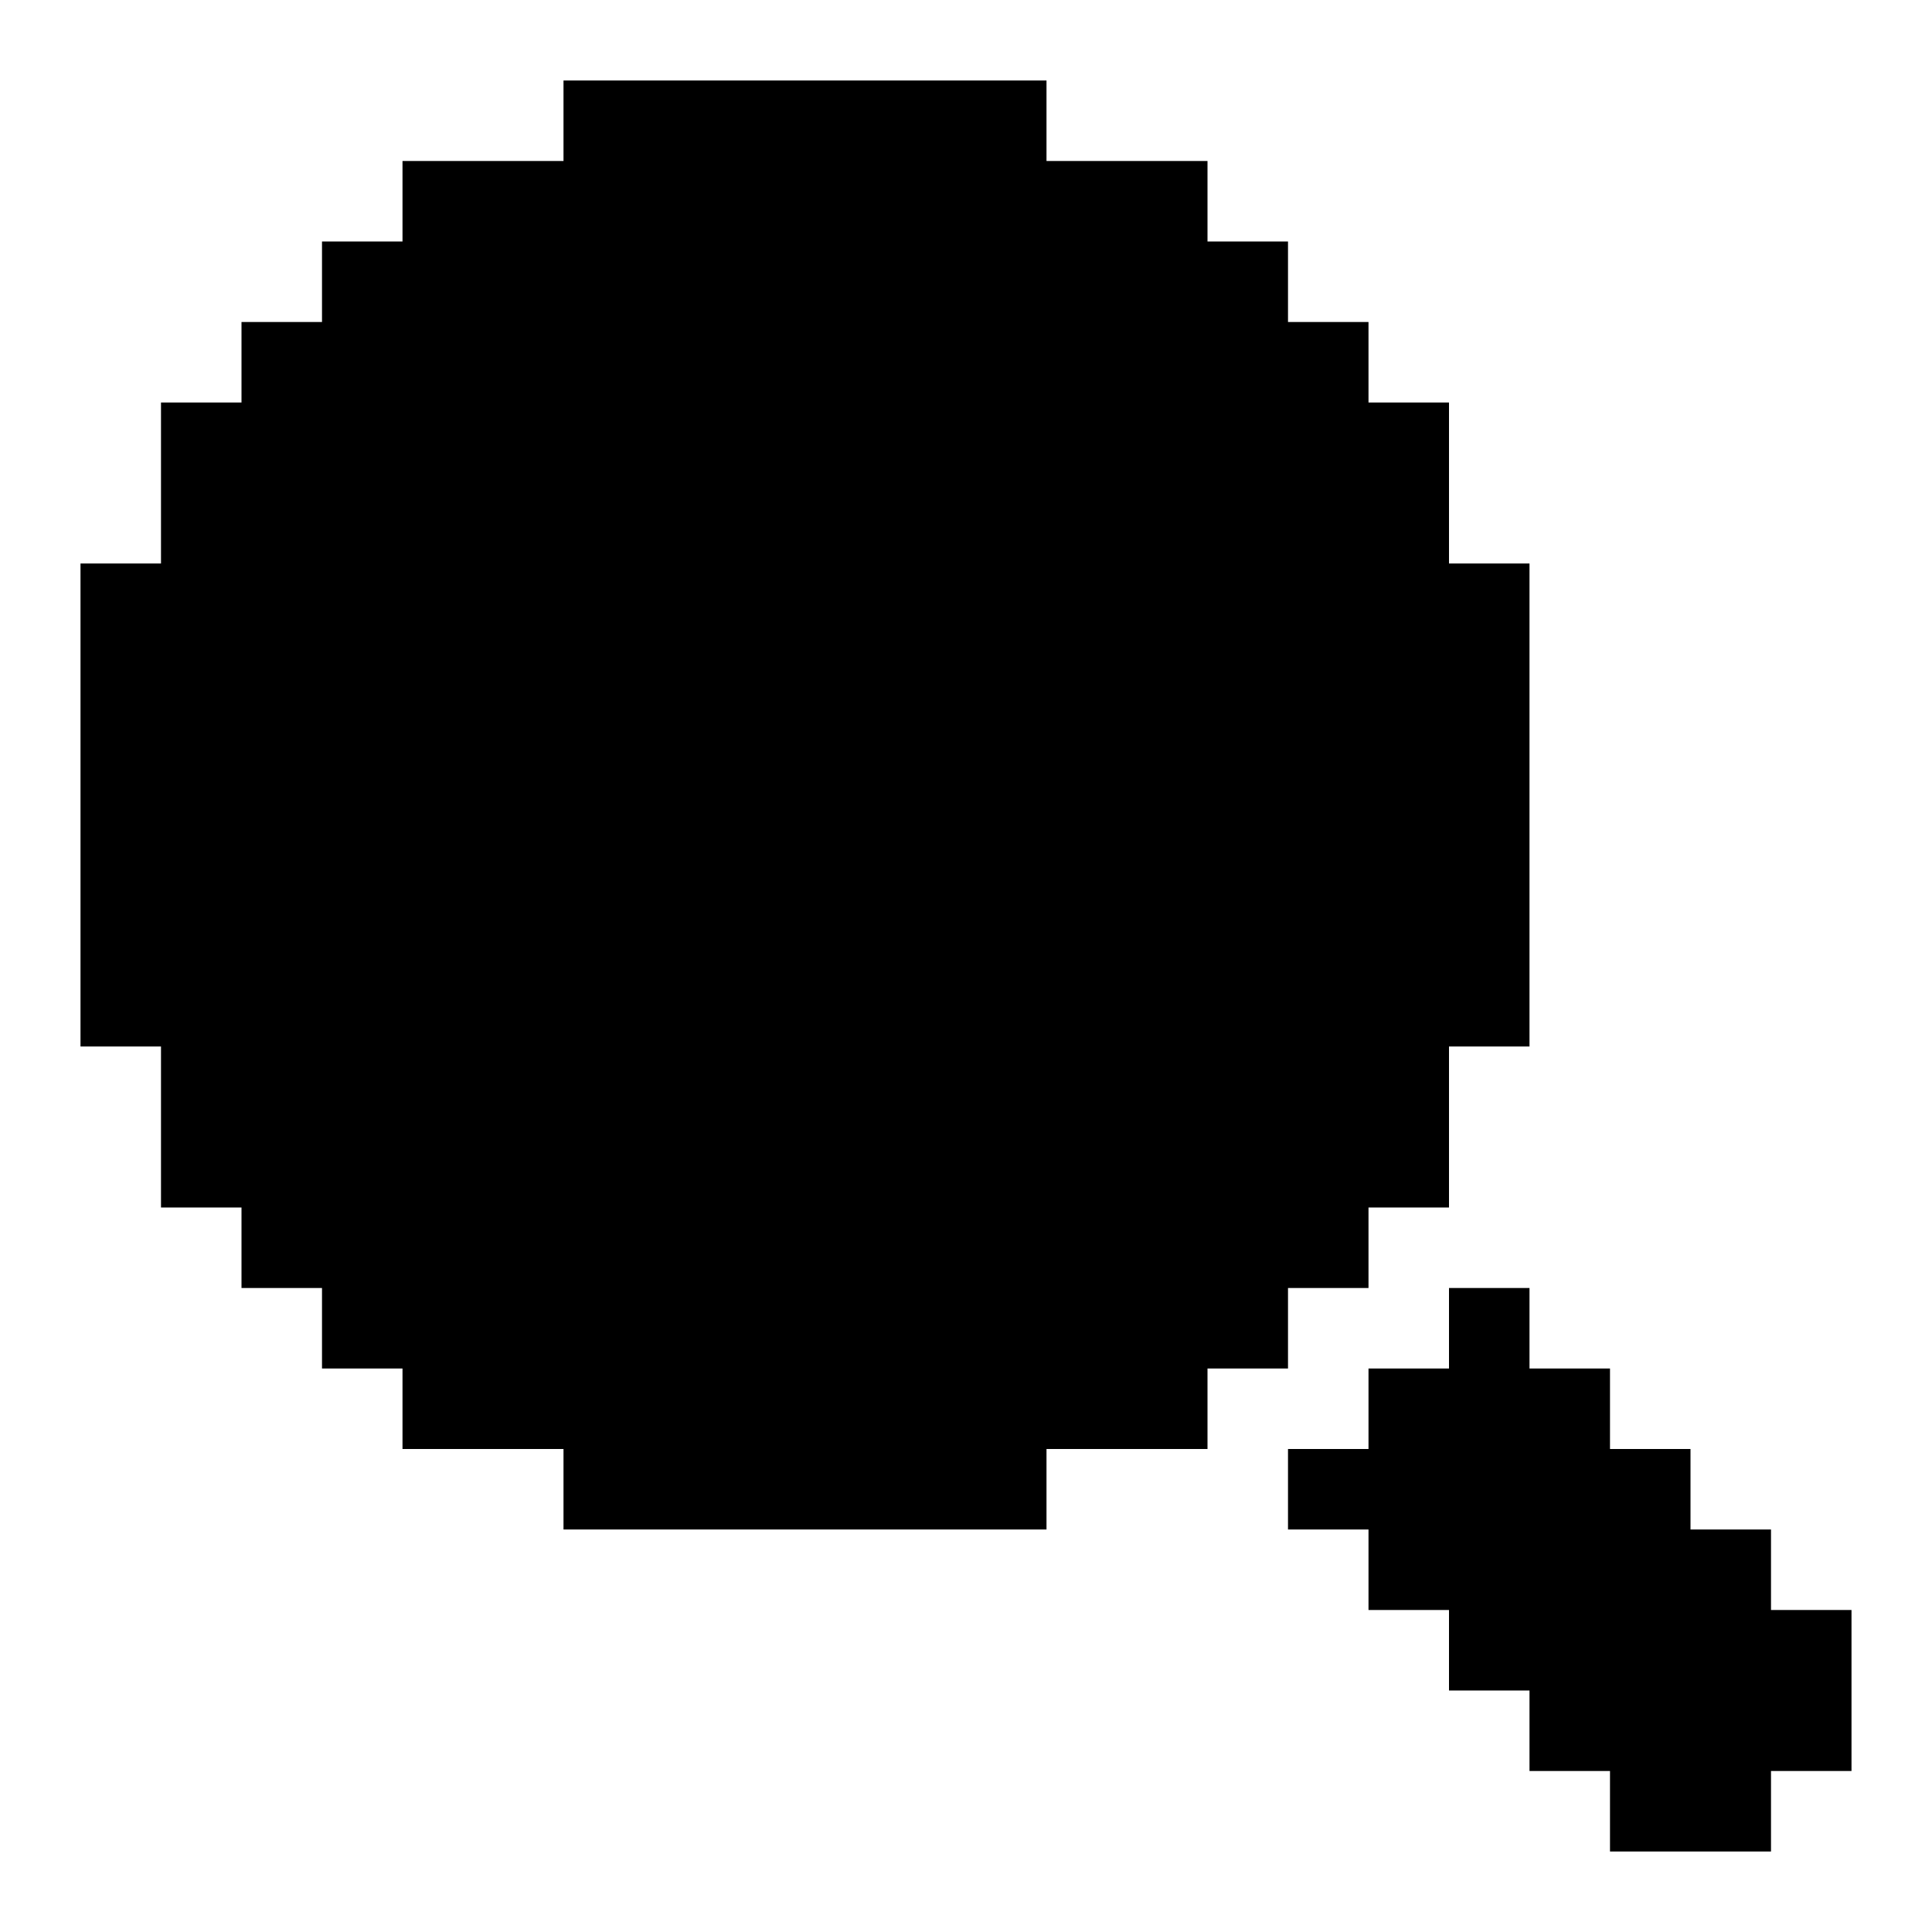
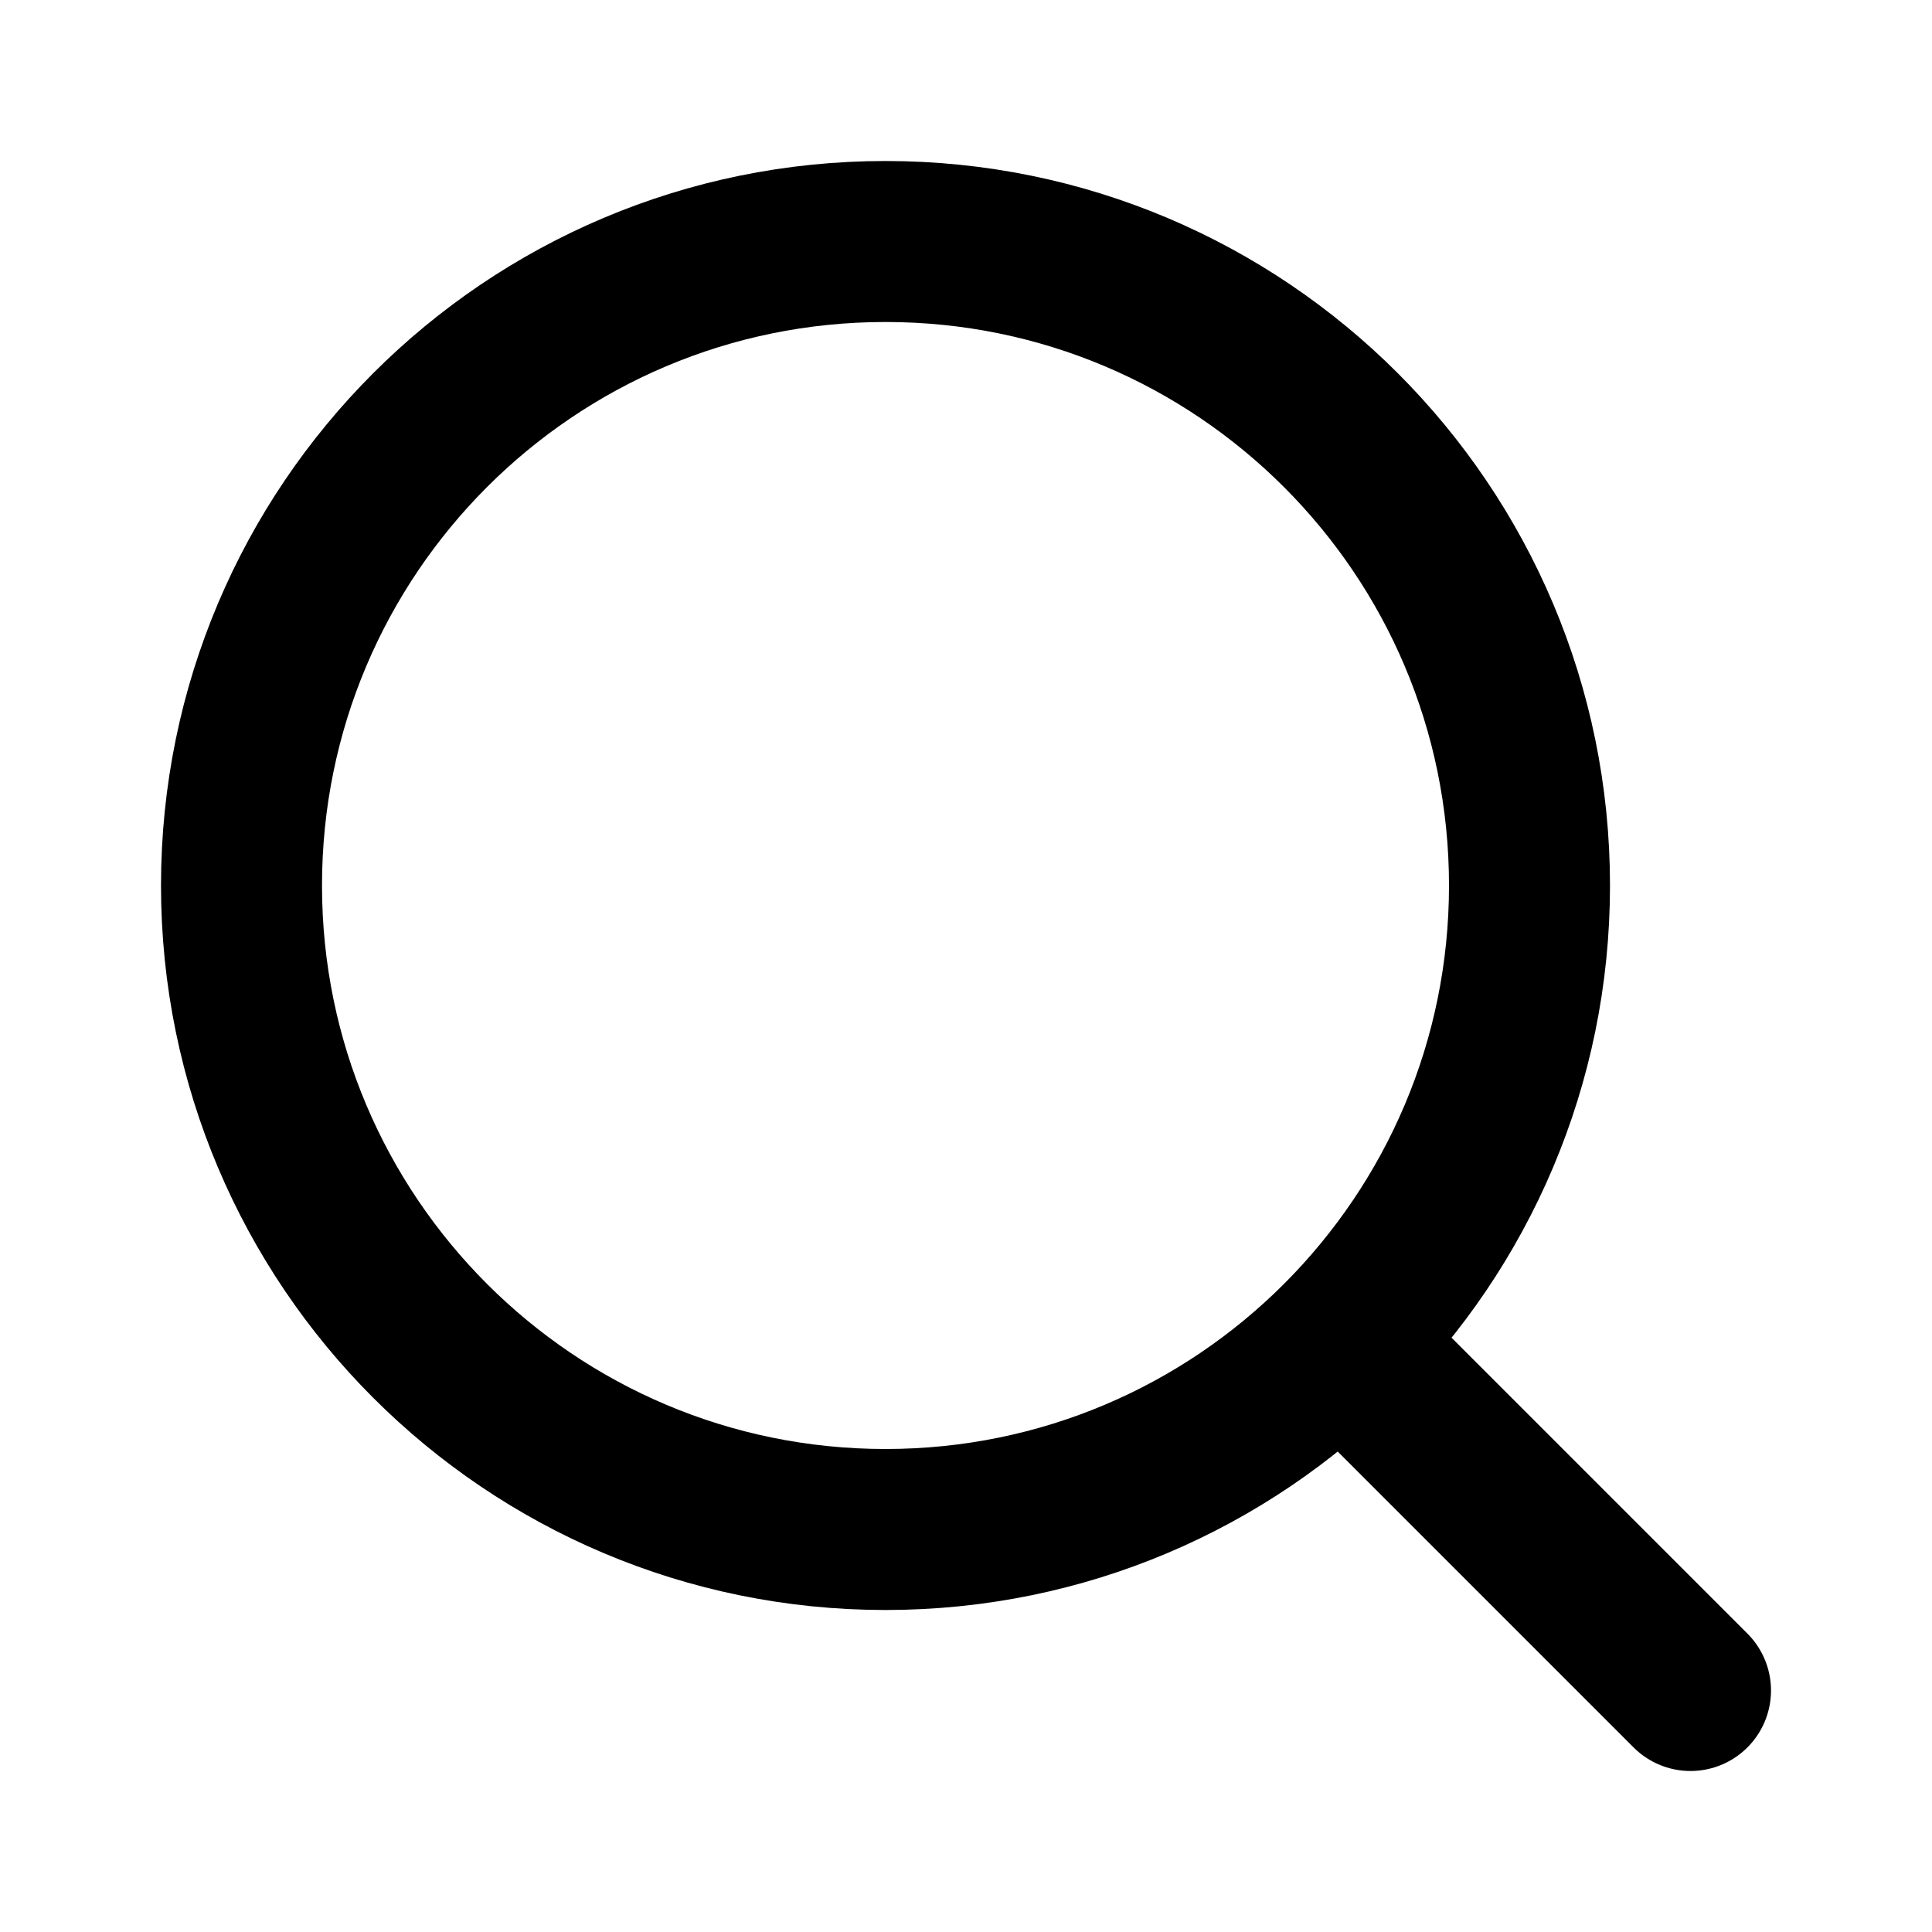
- <svg xmlns="http://www.w3.org/2000/svg" id="search-solid" viewBox="0 0 24 24">
-   <polygon points="16 17 15 17 15 18 13 18 13 19 7 19 7 18 5 18 5 17 4 17 4 16 3 16 3 15 2 15 2 13 1 13 1 7 2 7 2 5 3 5 3 4 4 4 4 3 5 3 5 2 7 2 7 1 13 1 13 2 15 2 15 3 16 3 16 4 17 4 17 5 18 5 18 7 19 7 19 13 18 13 18 15 17 15 17 16 16 16 16 17" />
-   <polygon points="23 20 23 22 22 22 22 23 20 23 20 22 19 22 19 21 18 21 18 20 17 20 17 19 16 19 16 18 17 18 17 17 18 17 18 16 19 16 19 17 20 17 20 18 21 18 21 19 22 19 22 20 23 20" />
+ <svg xmlns="http://www.w3.org/2000/svg" id="search-solid" width="24" height="24" viewBox="0 0 24 24" fill="none" stroke="currentColor" stroke-width="2" stroke-linecap="round" stroke-linejoin="round" class="lucide lucide-search" aria-hidden="true">
+   <path d="m21 21-4.34-4.34" />
+   <circle cx="11" cy="11" r="8" />
</svg>
